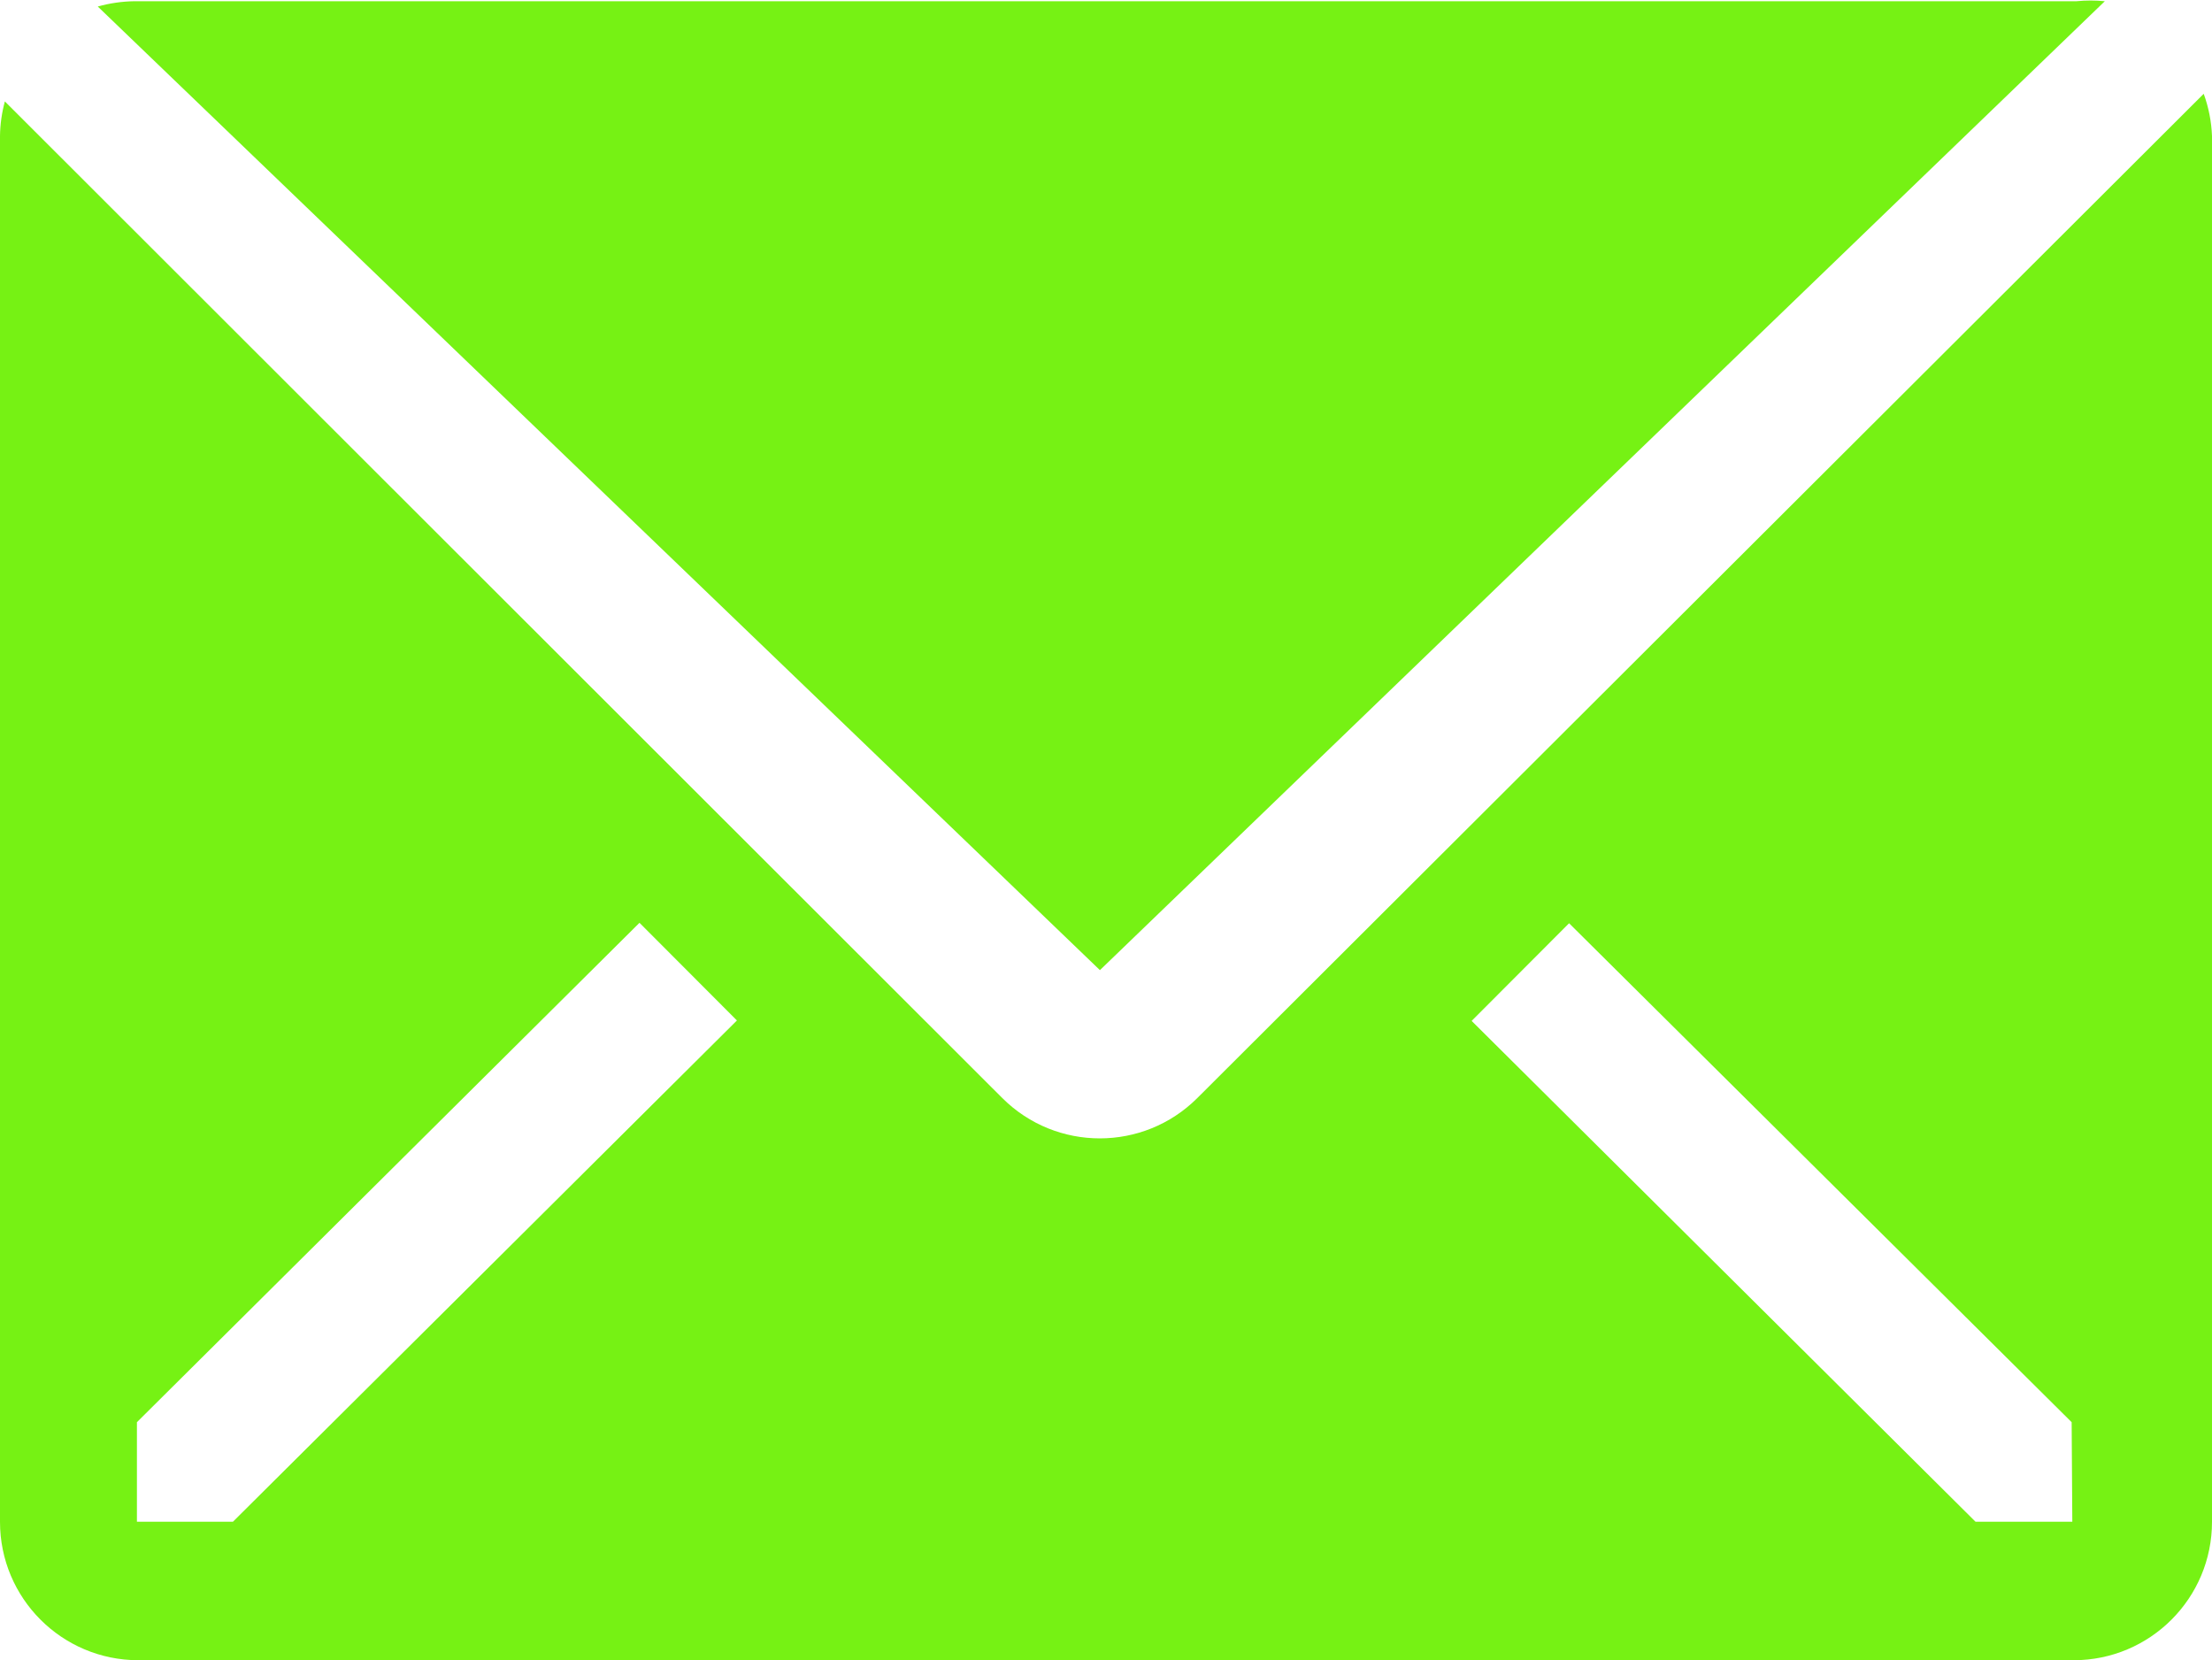
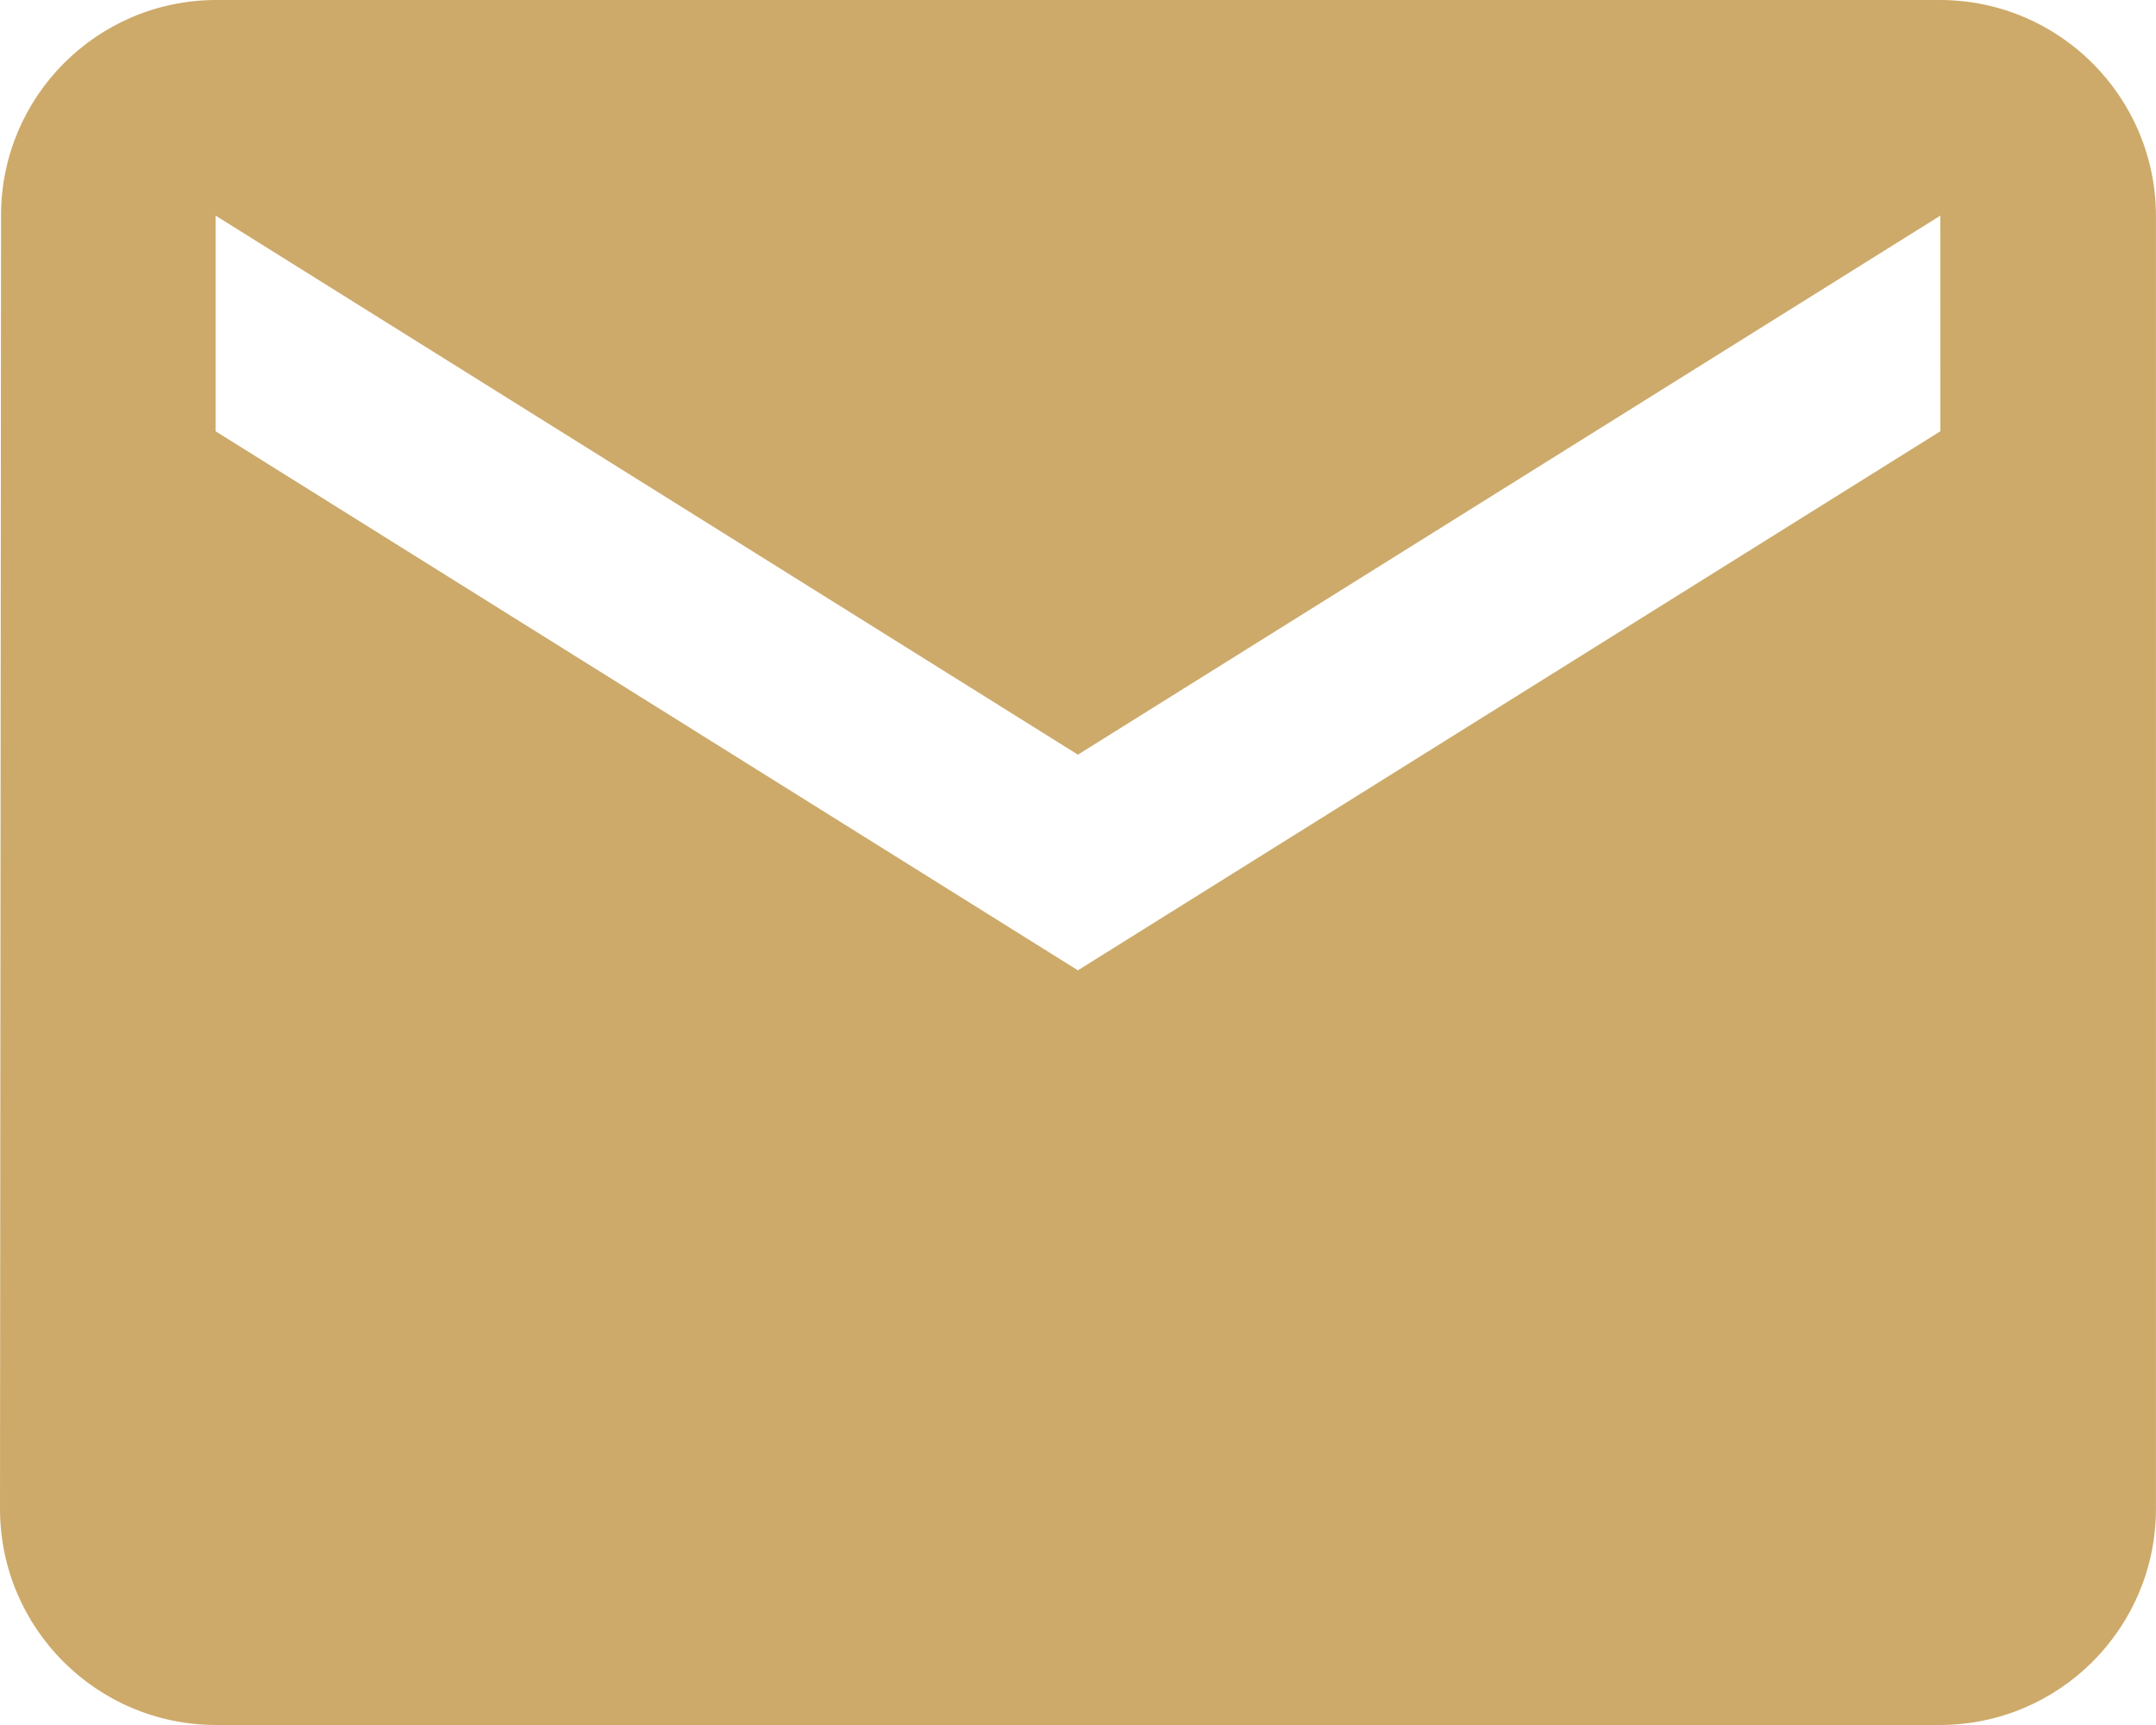
- <svg xmlns="http://www.w3.org/2000/svg" width="20" height="15.007" viewBox="0 0 20 15.007">
-   <g id="email-solid" transform="translate(-1.93 -5.989)">
-     <path id="Path_24619" data-name="Path 24619" d="M21.537,6a1.3,1.3,0,0,0-.257,0H3.722a1.3,1.3,0,0,0-.332.048l9.061,8.712Z" transform="translate(-0.576)" fill="#76f214" />
-     <path id="Path_24620" data-name="Path 24620" d="M21.855,7.39l-9.1,9.08a1.248,1.248,0,0,1-1.762,0L1.974,7.459a1.255,1.255,0,0,0-.044.313V20.3a1.251,1.251,0,0,0,1.25,1.252h17.5A1.251,1.251,0,0,0,21.93,20.3V7.772a1.255,1.255,0,0,0-.075-.382ZM4.036,20.3H3.168v-.9l4.544-4.515.881.883Zm16.631,0h-.875l-4.556-4.528.881-.883L20.661,19.4Z" transform="translate(0 -0.553)" fill="#76f214" />
-   </g>
+ <svg xmlns="http://www.w3.org/2000/svg" width="43.604" height="34.883" viewBox="0 0 43.604 34.883">
+   <path id="Icon_material-email" data-name="Icon material-email" d="M42.243,6H7.36a4.355,4.355,0,0,0-4.339,4.36L3,36.523a4.373,4.373,0,0,0,4.36,4.36H42.243a4.373,4.373,0,0,0,4.36-4.36V10.36A4.373,4.373,0,0,0,42.243,6Zm0,8.721L24.8,25.622,7.36,14.721V10.36L24.8,21.261l17.442-10.9Z" transform="translate(-3 -6)" fill="#cdaa6a" />
</svg>
